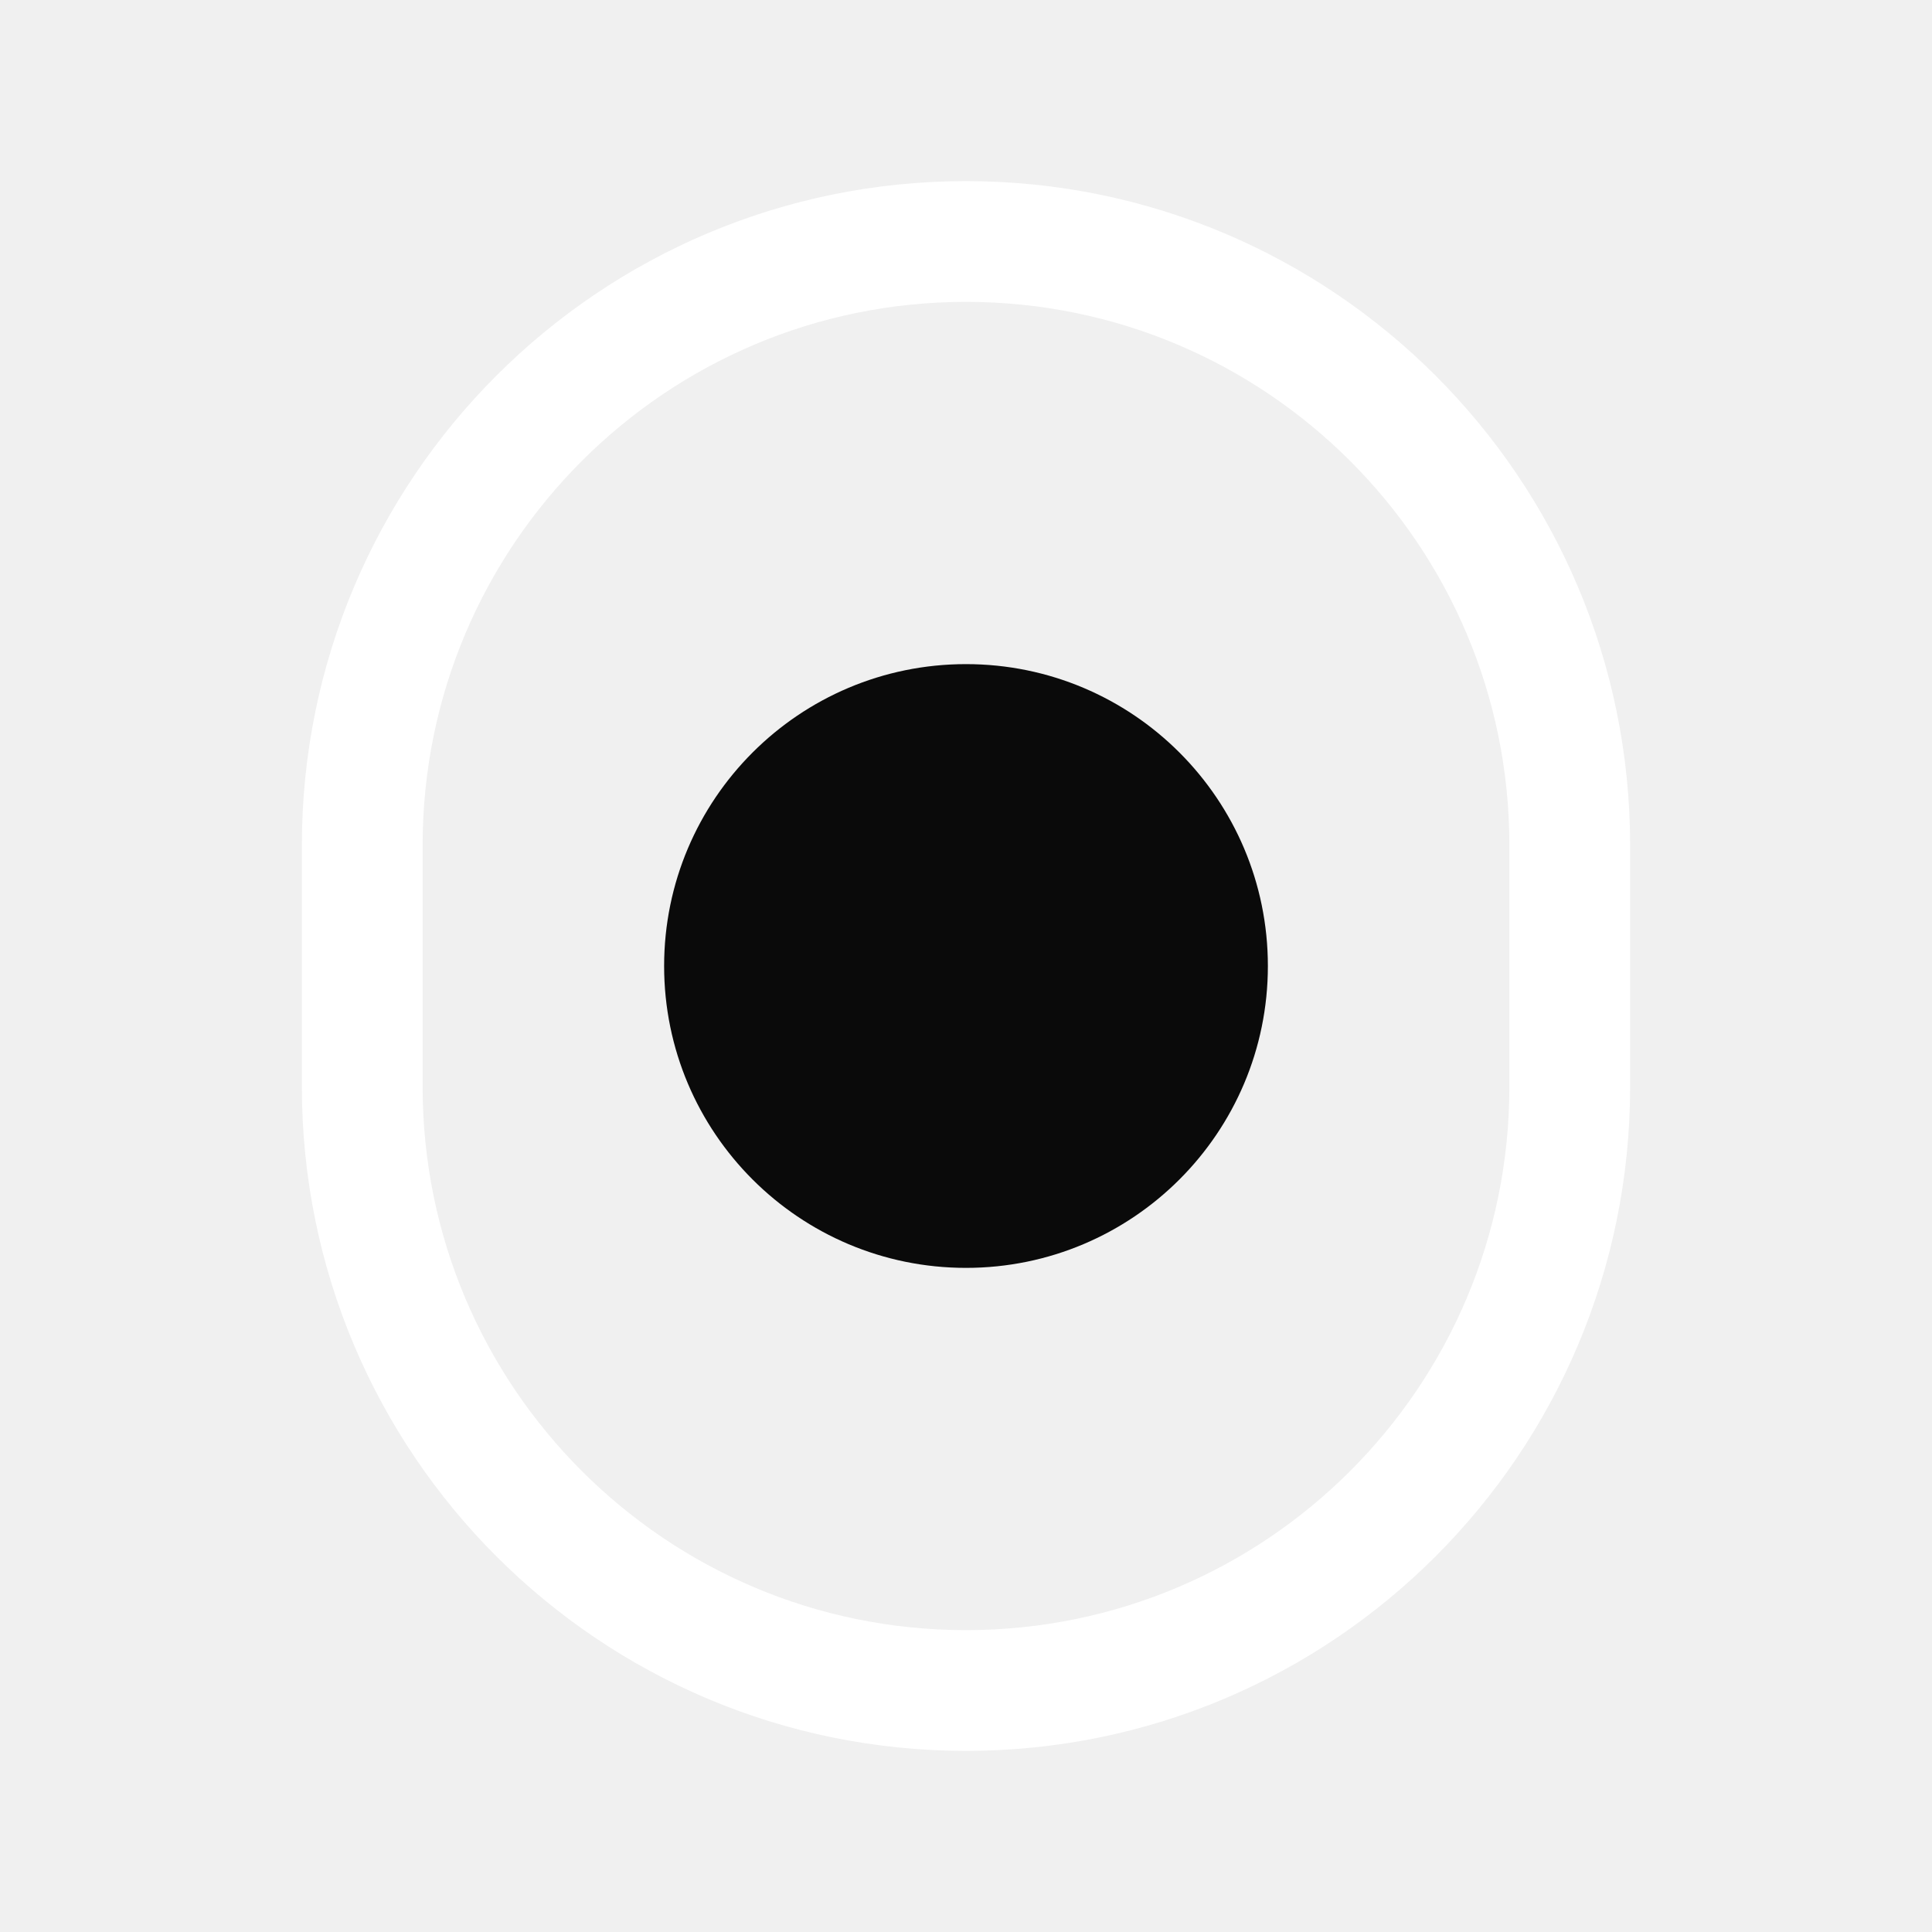
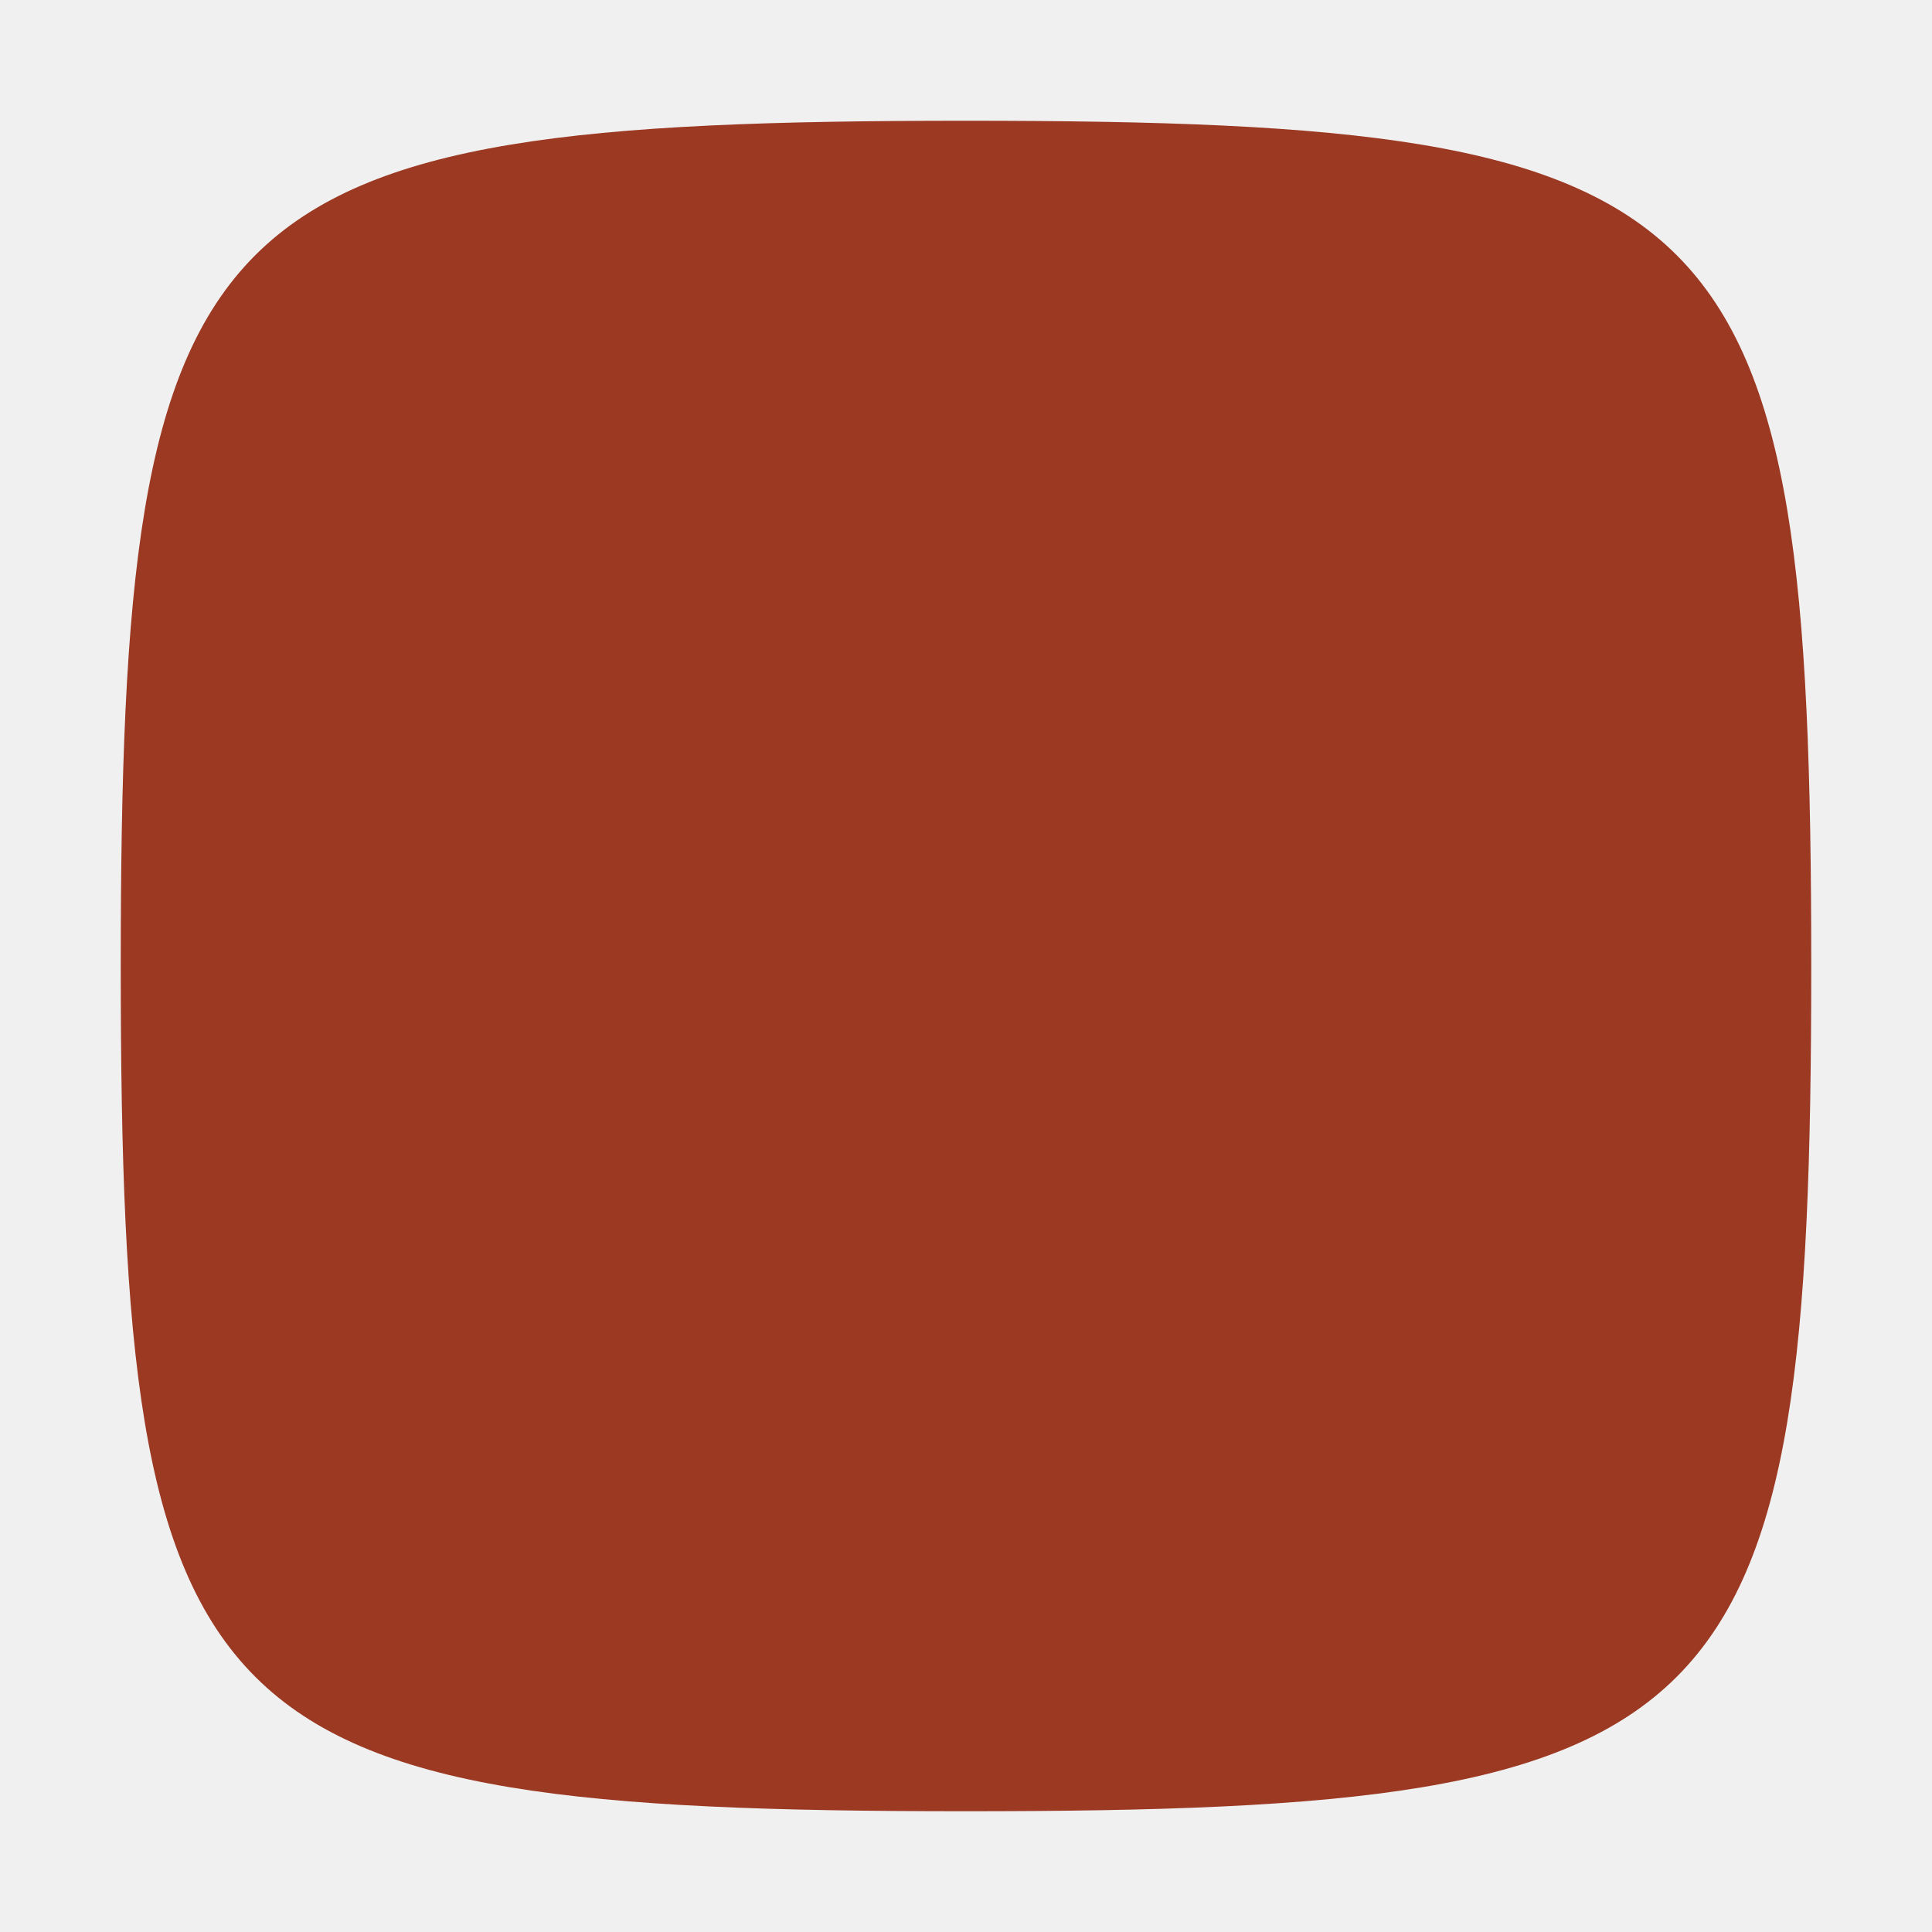
- <svg xmlns="http://www.w3.org/2000/svg" viewBox="0 0 128 128" fill="none">
-   <rect x="24" y="16" width="80" height="96" rx="40" stroke="currentColor" stroke-width="8" fill="none" />
-   <rect x="44" y="44" width="40" height="40" rx="20" fill="#0a0a0a" />
-   <style>
-     rect:first-of-type { stroke: #FFF; }
-     rect:last-of-type { fill: #0a0a0a; }
-     @media (prefers-color-scheme: light) {
-       rect:first-of-type { stroke: #000; }
-       rect:last-of-type { fill: #FFF; }
-     }
-   </style>
+ <svg xmlns="http://www.w3.org/2000/svg" viewBox="0 0 128 128" width="128" height="128" role="img" aria-labelledby="title">
+   <path fill="#9C3923" d="M64 8C114.907 8 120 13.093 120 64S114.907 120 64 120 8 114.907 8 64 13.093 8 64 8Z" />
</svg>
